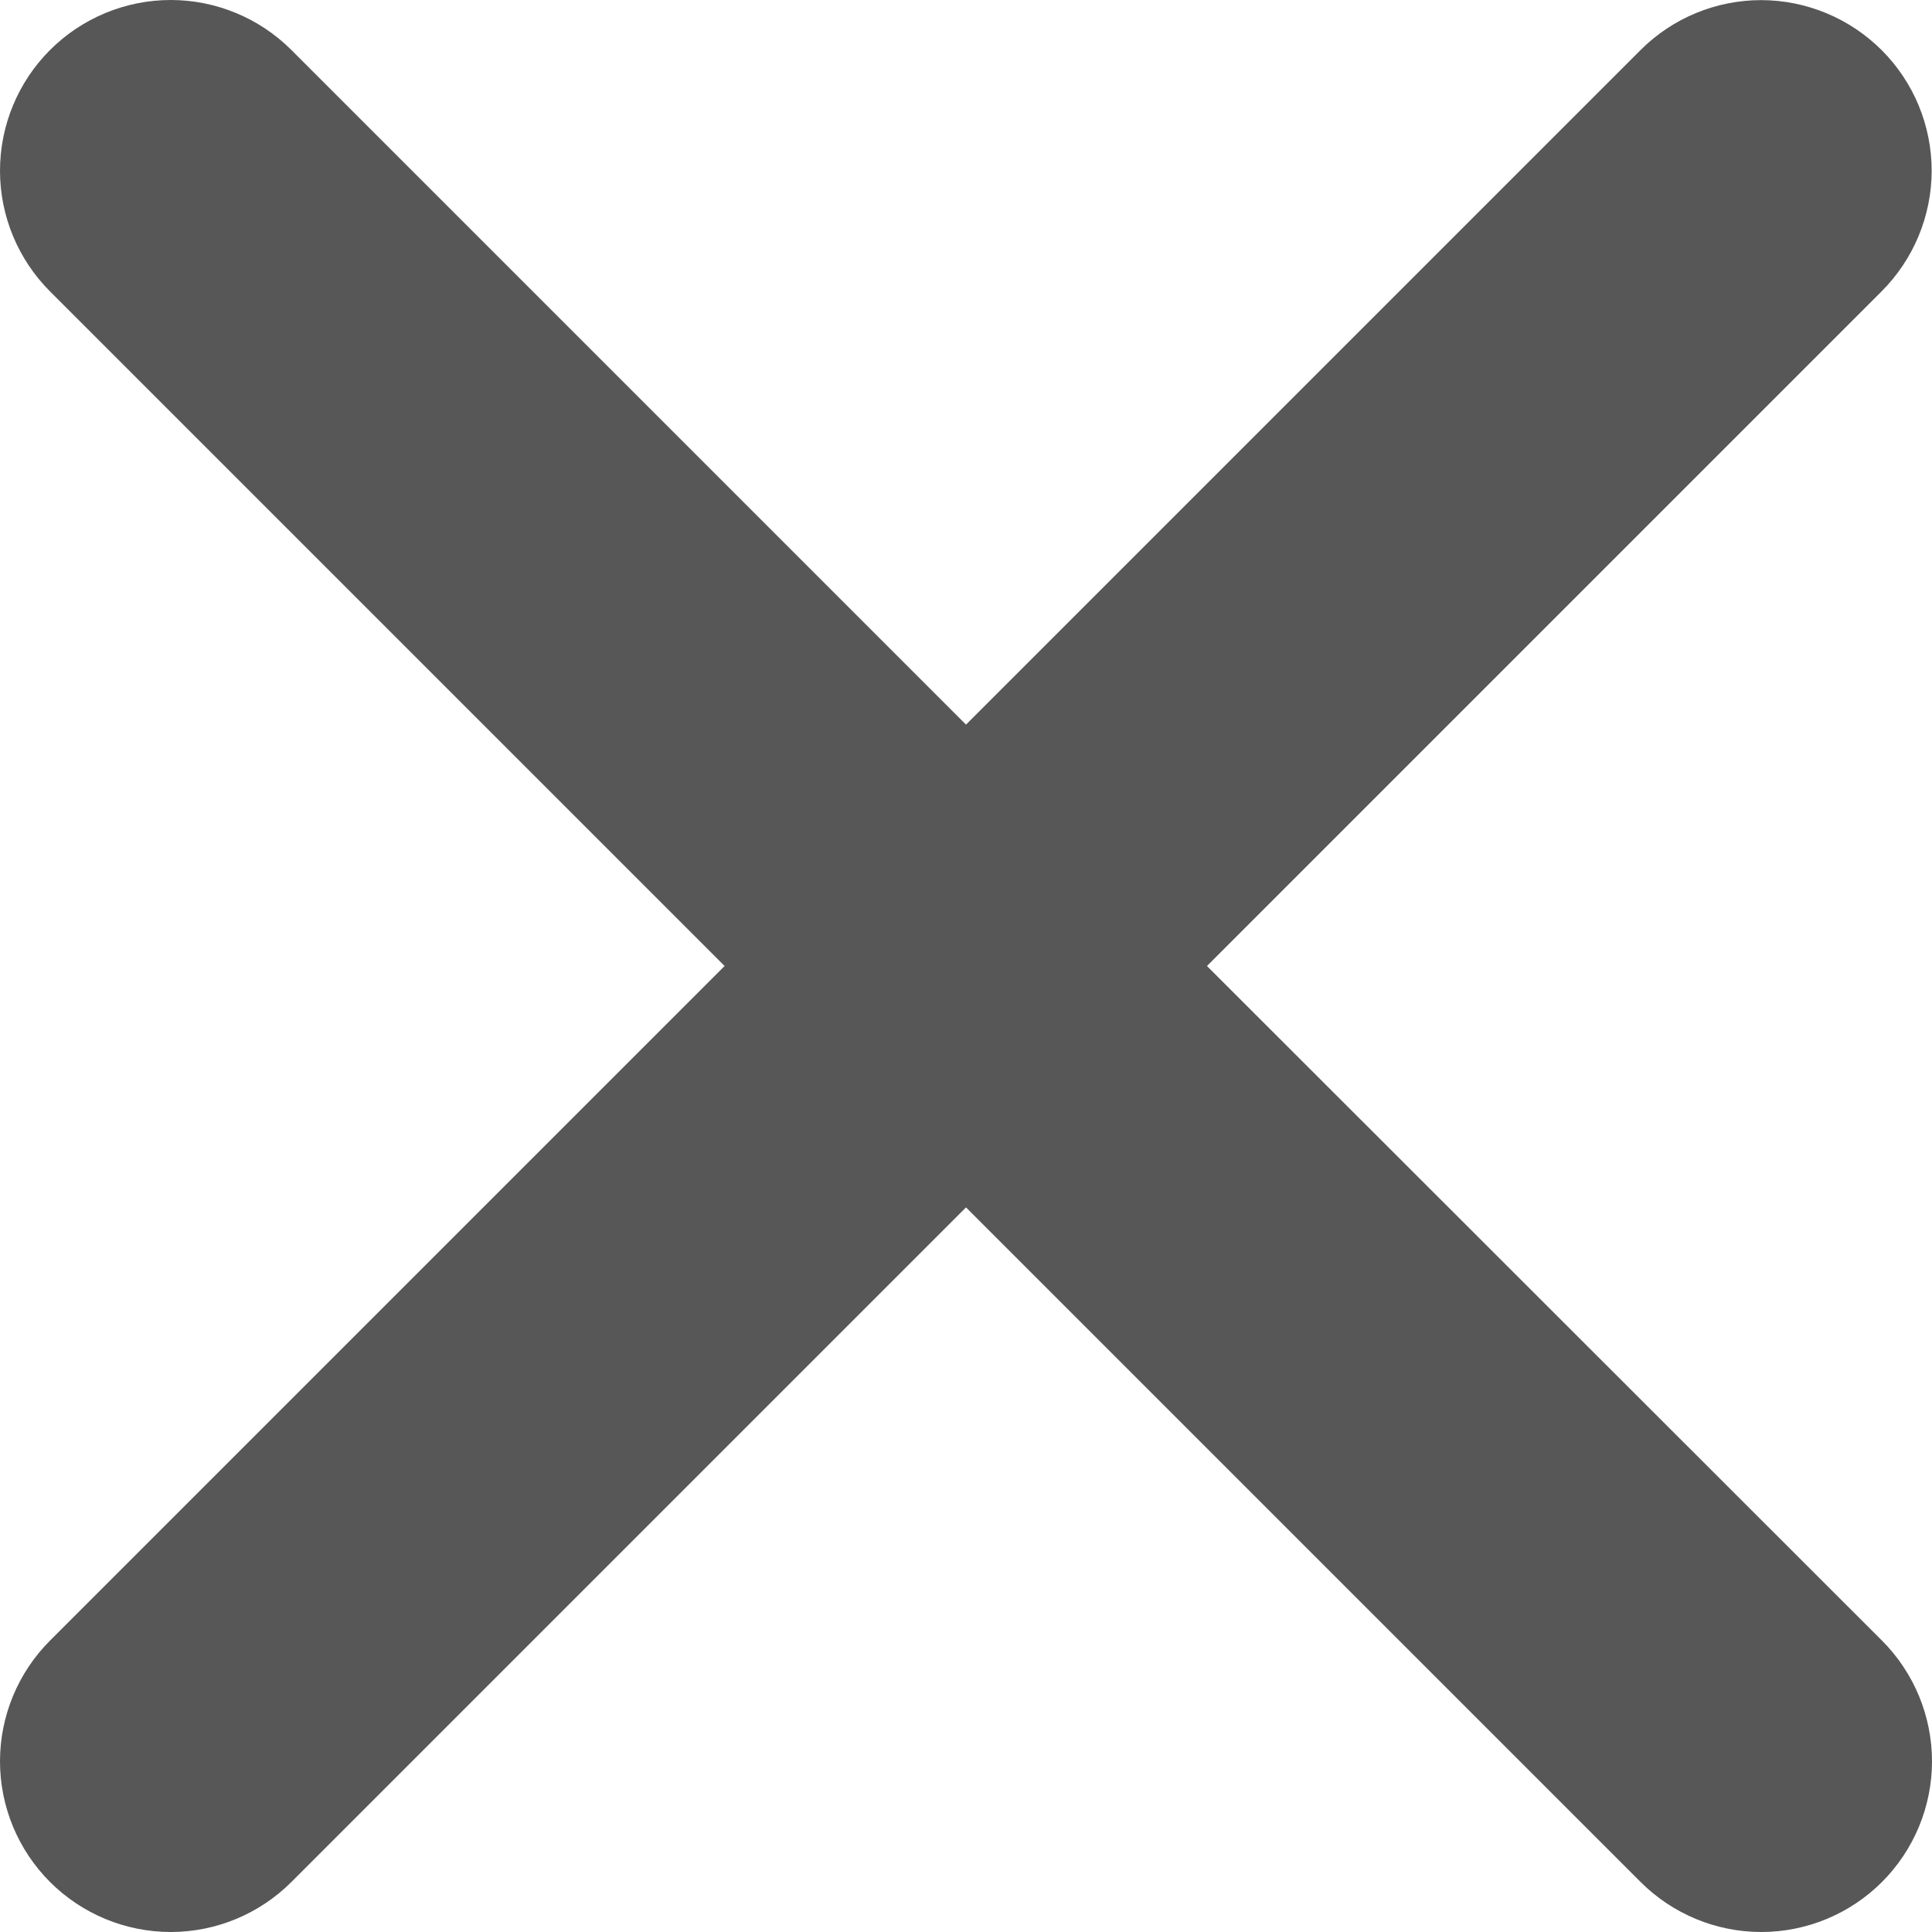
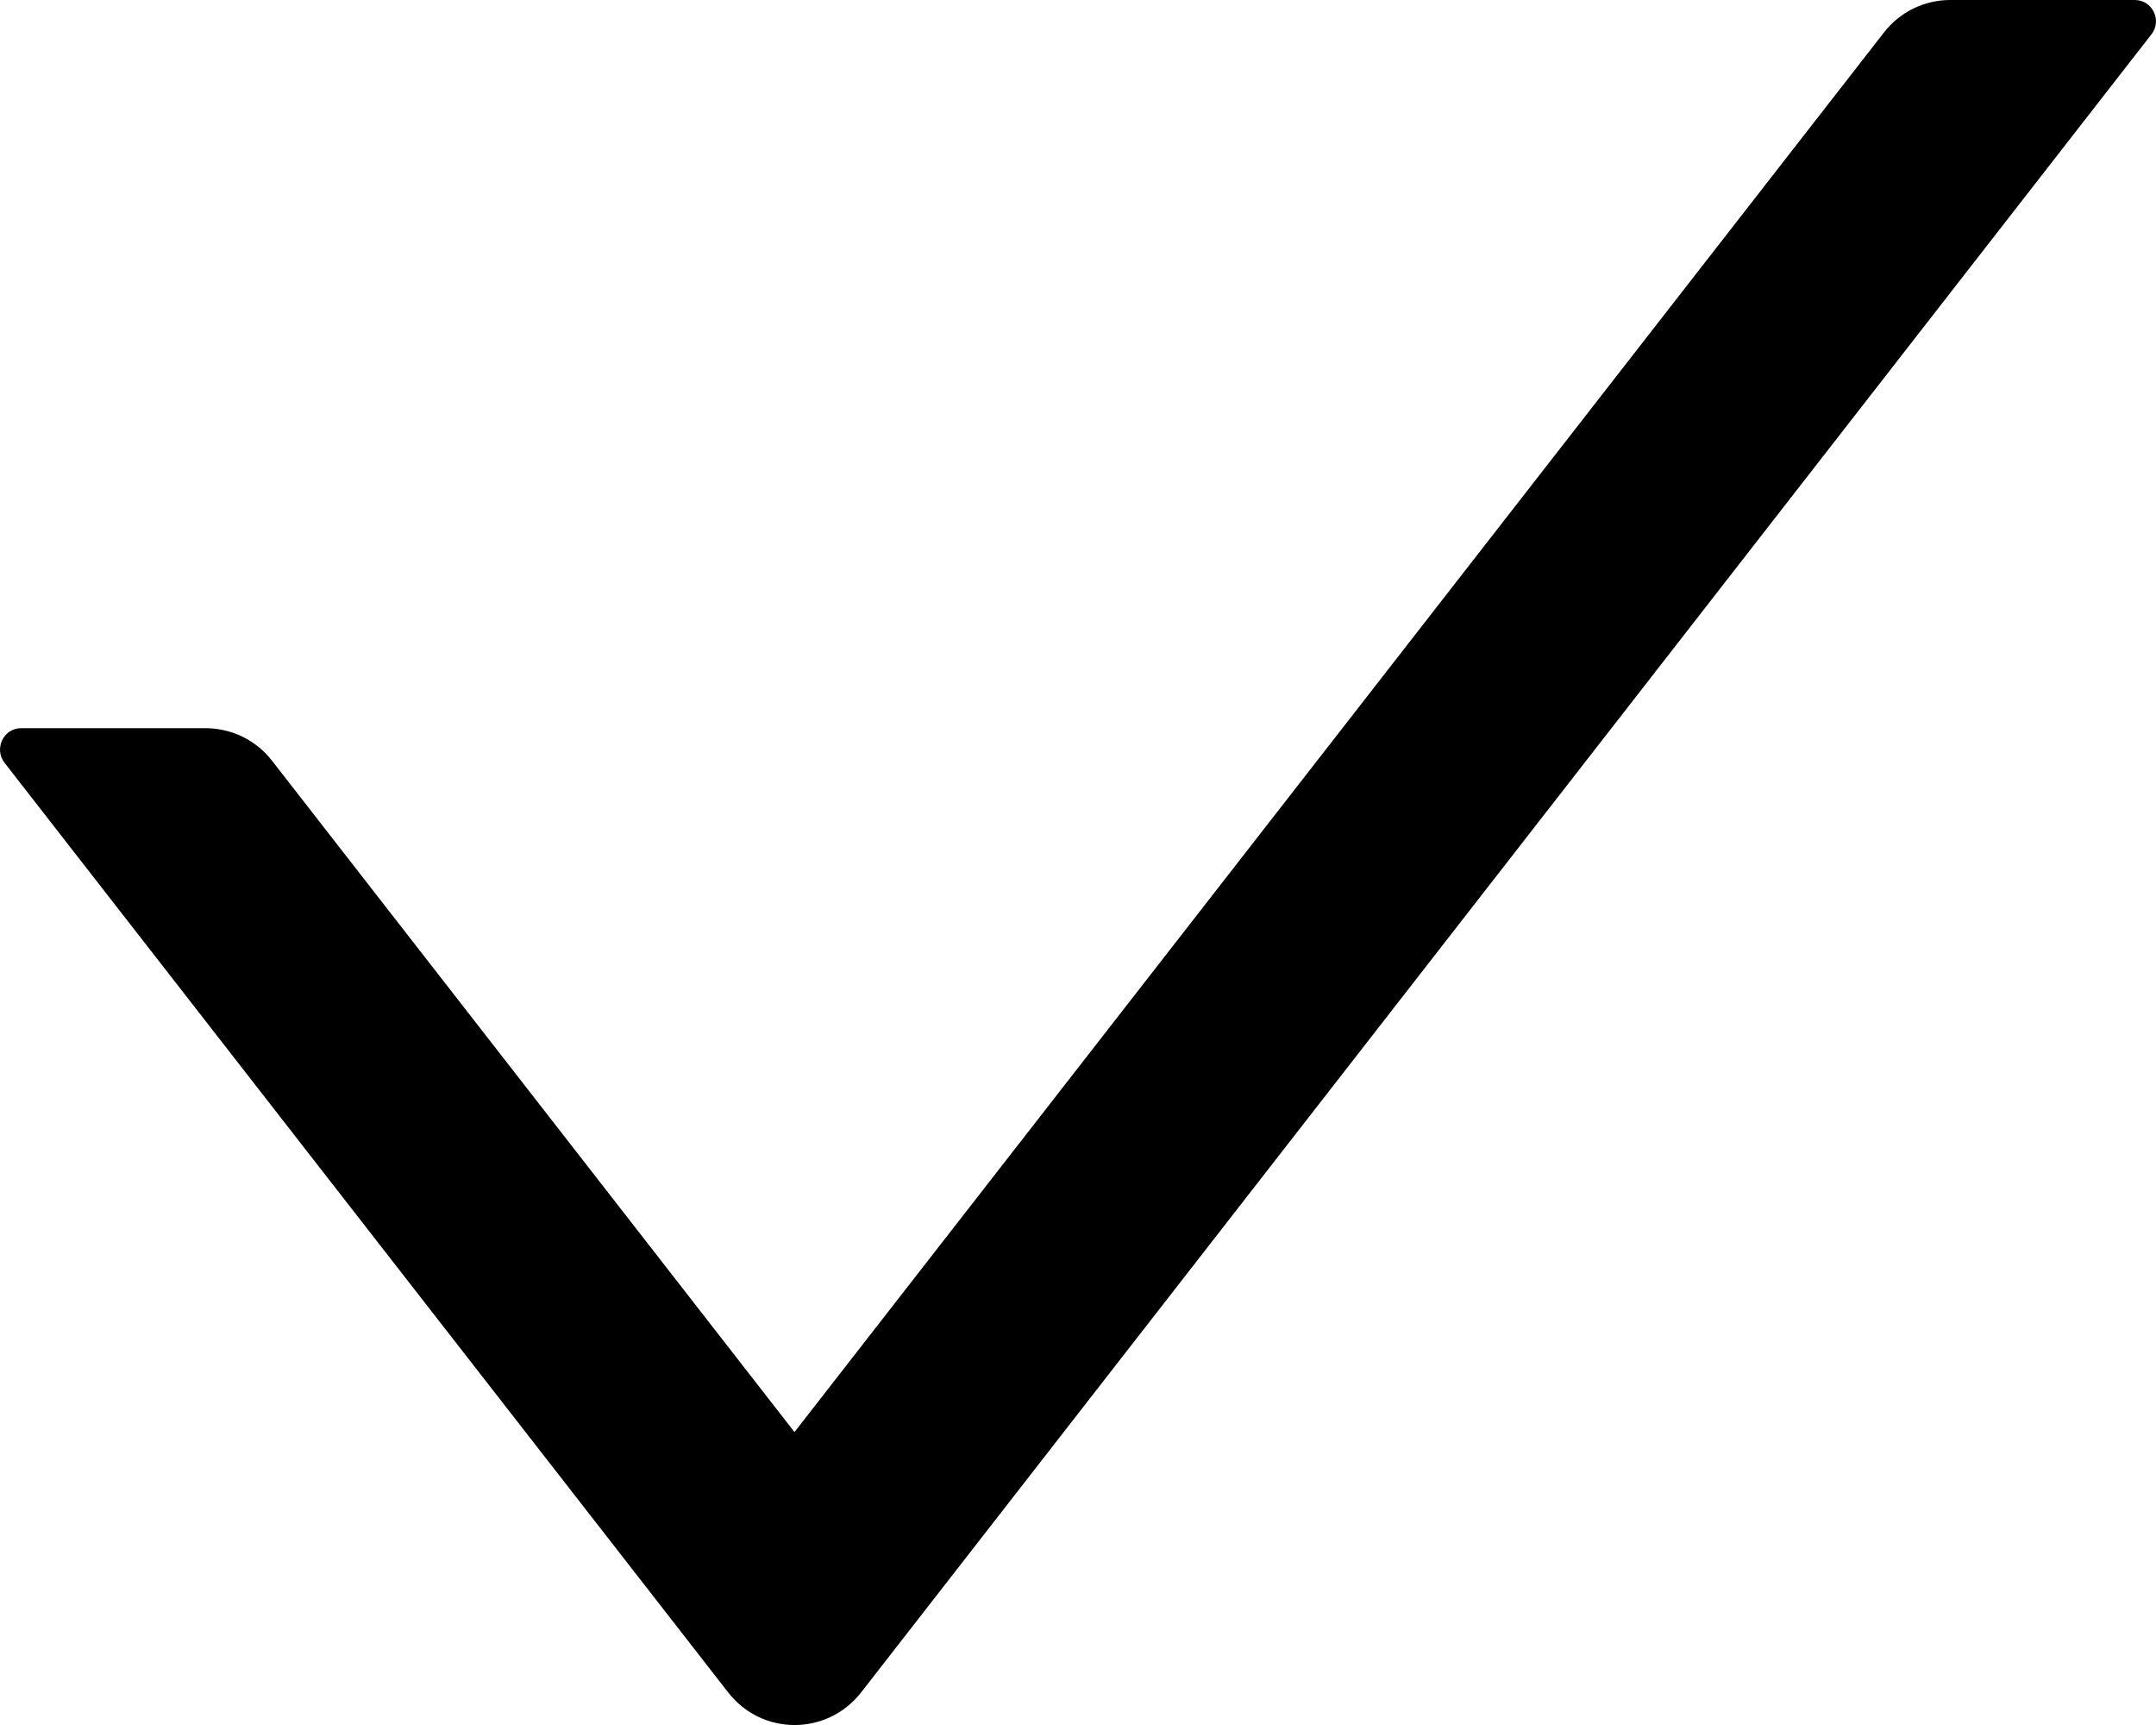
- <svg xmlns="http://www.w3.org/2000/svg" width="18" height="18" viewBox="0 0 18 18" fill="none">
-   <path d="M11.245 9L17.53 2.715C17.828 2.417 17.996 2.013 17.997 1.592C17.997 1.17 17.83 0.766 17.532 0.468C17.234 0.17 16.83 0.002 16.409 0.001C15.988 0.001 15.583 0.168 15.285 0.466L9 6.751L2.715 0.466C2.417 0.168 2.012 0 1.591 0C1.169 0 0.764 0.168 0.466 0.466C0.168 0.764 0 1.169 0 1.591C0 2.012 0.168 2.417 0.466 2.715L6.751 9L0.466 15.285C0.168 15.583 0 15.988 0 16.41C0 16.831 0.168 17.236 0.466 17.534C0.764 17.832 1.169 18 1.591 18C2.012 18 2.417 17.832 2.715 17.534L9 11.249L15.285 17.534C15.583 17.832 15.988 18 16.41 18C16.831 18 17.236 17.832 17.534 17.534C17.832 17.236 18 16.831 18 16.41C18 15.988 17.832 15.583 17.534 15.285L11.245 9Z" fill="#575757" />
+ <svg xmlns="http://www.w3.org/2000/svg" width="20" height="16" viewBox="0 0 20 16" fill="none">
+   <path d="M19.803 0H18.09C17.85 0 17.622 0.112 17.475 0.303L7.37 13.283L2.525 7.058C2.452 6.963 2.358 6.887 2.252 6.834C2.145 6.782 2.028 6.755 1.91 6.754H0.196C0.032 6.754 -0.058 6.946 0.042 7.075L6.755 15.698C7.069 16.101 7.672 16.101 7.988 15.698L19.958 0.318C20.058 0.191 19.968 0 19.803 0Z" fill="black" />
</svg>
